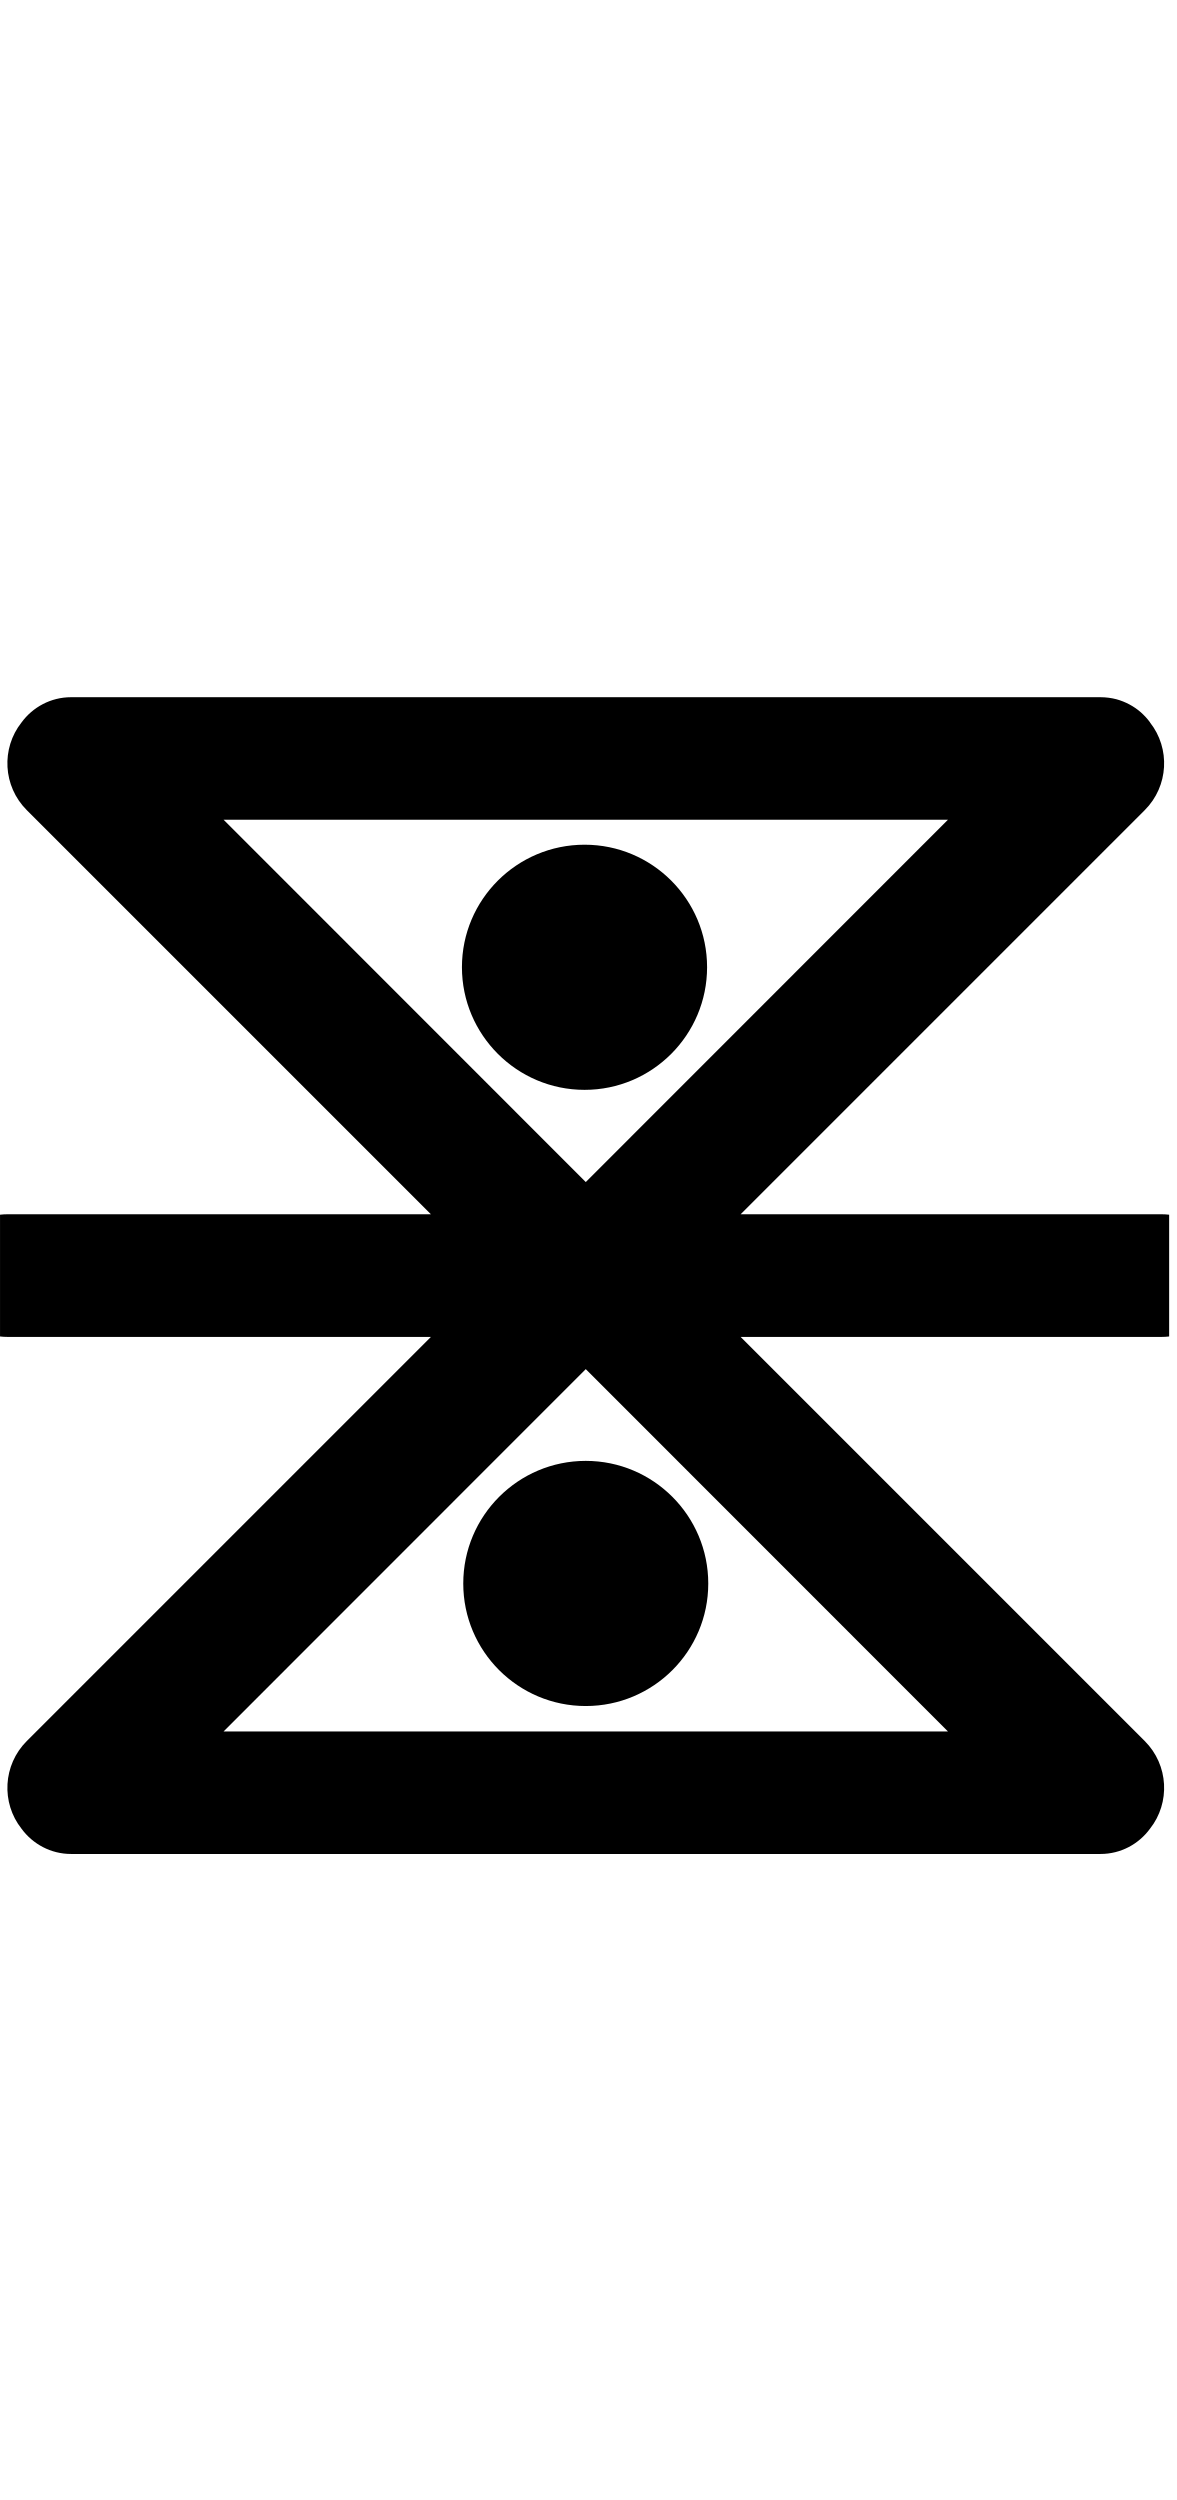
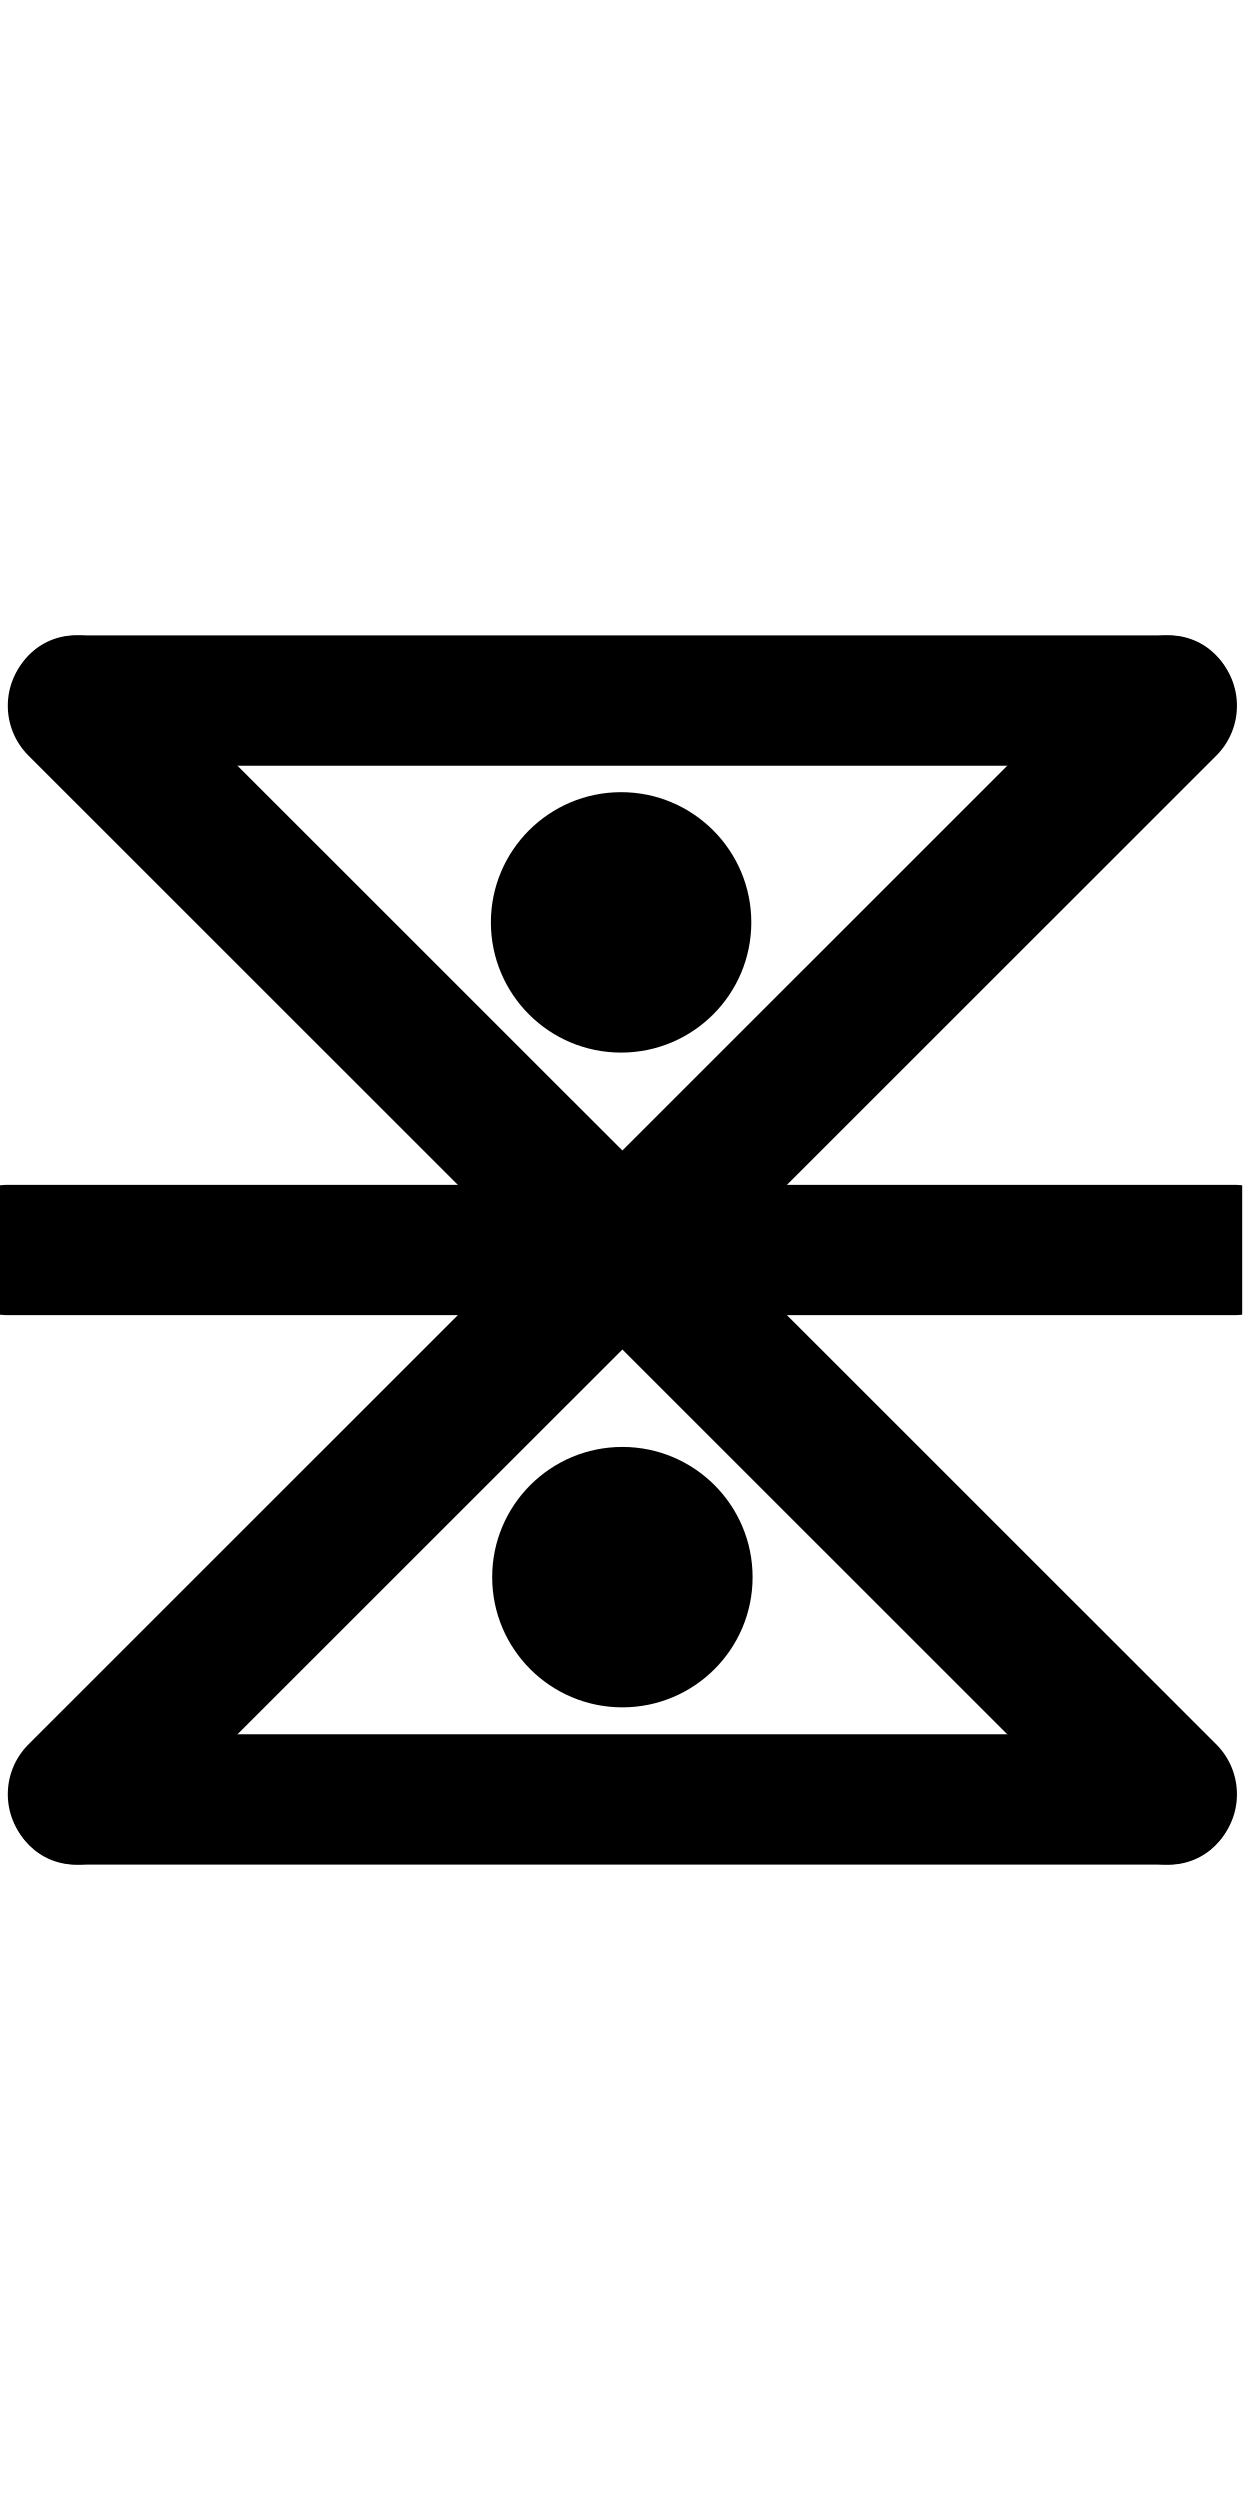
- <svg xmlns="http://www.w3.org/2000/svg" width="100%" height="100%" viewBox="0 0 8 17" version="1.1" xml:space="preserve" style="fill-rule:evenodd;clip-rule:evenodd;stroke-linejoin:round;stroke-miterlimit:2;">
-   <g transform="matrix(1,0,0,1,0,-308)">
-     <g id="f" transform="matrix(0.496875,0,0,1,4.44089e-16,308.674)">
+ <svg xmlns="http://www.w3.org/2000/svg" width="100%" height="100%" viewBox="0 0 8 16" version="1.1" xml:space="preserve" style="fill-rule:evenodd;clip-rule:evenodd;stroke-linejoin:round;stroke-miterlimit:2;">
+   <g transform="matrix(1,0,0,1,-144,0)">
+     <g id="f" transform="matrix(0.496875,0,0,1,144,0)">
      <rect x="0" y="0" width="16" height="16" style="fill:none;" />
-       <g id="f1" transform="matrix(2.01258,0,0,1,-339.697,-1.77636e-15)">
-         <path d="M168.787,7.586C168.803,7.584 168.82,7.583 168.837,7.583L171.717,7.583L168.969,4.835C168.806,4.672 168.794,4.415 168.933,4.239C169.009,4.135 169.132,4.067 169.27,4.067L176.27,4.067C176.307,4.067 176.344,4.072 176.379,4.081C176.44,4.098 176.497,4.128 176.545,4.17C176.568,4.191 176.589,4.213 176.607,4.238L176.607,4.239C176.746,4.415 176.734,4.672 176.571,4.835L173.823,7.583L176.687,7.583C176.704,7.583 176.72,7.584 176.737,7.586L176.737,8.414C176.72,8.416 176.704,8.417 176.687,8.417L173.823,8.417L176.571,11.165C176.734,11.328 176.746,11.585 176.607,11.761C176.531,11.865 176.409,11.933 176.27,11.933L169.27,11.933C169.132,11.933 169.009,11.865 168.933,11.761C168.794,11.585 168.806,11.328 168.969,11.165L171.717,8.417L168.837,8.417C168.82,8.417 168.803,8.416 168.787,8.414L168.787,7.586ZM170.307,11.1L175.233,11.1L172.77,8.636L170.307,11.1ZM172.77,10.927C173.23,10.927 173.603,10.554 173.603,10.094C173.603,9.634 173.23,9.26 172.77,9.26C172.31,9.26 171.937,9.634 171.937,10.094C171.937,10.554 172.31,10.927 172.77,10.927ZM175.233,4.9L170.307,4.9L172.77,7.364L175.233,4.9ZM172.762,5.07C173.222,5.07 173.595,5.443 173.595,5.903C173.595,6.363 173.222,6.737 172.762,6.737C172.302,6.737 171.928,6.363 171.928,5.903C171.928,5.443 172.302,5.07 172.762,5.07Z" />
+       <clipPath id="_clip1">
+         <rect x="0" y="0" width="16" height="16" />
+       </clipPath>
+       <g clip-path="url(#_clip1)">
+         <g id="_30" transform="matrix(2.01258,0,0,-1,-8.08404,16.0165)">
+           <path d="M11.5,4.083L4.5,4.083C4.27,4.083 4.083,4.27 4.083,4.5C4.083,4.73 4.27,4.917 4.5,4.917L11.5,4.917C11.73,4.917 11.917,4.73 11.917,4.5C11.917,4.27 11.73,4.083 11.5,4.083Z" />
+         </g>
+         <g id="_10" transform="matrix(2.01258,0,0,1,-8.05085,0)">
+           <g transform="matrix(0.957052,0.00141525,-0.00861127,-0.957089,-31.902,15.7227)">
+             <path d="M42.118,8.429L45.691,4.83C45.873,4.646 45.87,4.348 45.685,4.165C45.5,3.981 45.202,3.98 45.02,4.164L41.447,7.763C41.266,7.946 41.268,8.244 41.453,8.428C41.639,8.612 41.937,8.612 42.118,8.429Z" />
+           </g>
+           <g transform="matrix(-0.957052,0.00141525,0.00861127,-0.957089,47.869,15.7227)">
+             <path d="M42.118,8.429L45.691,4.83C45.873,4.646 45.87,4.348 45.685,4.165C45.5,3.981 45.202,3.98 45.02,4.164L41.447,7.763C41.266,7.946 41.268,8.244 41.453,8.428C41.639,8.612 41.937,8.612 42.118,8.429Z" />
+           </g>
+         </g>
+         <g id="_20" transform="matrix(1.67715,0,0,-0.833333,-40.6207,95.0937)">
+           <circle cx="29" cy="102" r="1" />
+         </g>
+         <g id="base" transform="matrix(2.01258,0,0,1,-8.05085,0)">
+           <g id="consonant" transform="matrix(6.12323e-17,-1,-1,-6.12323e-17,16,16)">
+             <path d="M7.583,4.1L7.583,8C7.583,8.23 7.77,8.417 8,8.417C8.23,8.417 8.417,8.23 8.417,8L8.417,4.1C8.417,3.87 8.23,3.683 8,3.683C7.77,3.683 7.583,3.87 7.583,4.1Z" />
+           </g>
+           <g id="consonant1" transform="matrix(6.12323e-17,-1,-1,-6.12323e-17,12.467,16)">
+             <path d="M7.583,4.5L7.583,8.417C7.583,8.647 7.77,8.833 8,8.833C8.23,8.833 8.417,8.647 8.417,8.417L8.417,4.5C8.417,4.27 8.23,4.083 8,4.083C7.77,4.083 7.583,4.27 7.583,4.5Z" />
+           </g>
+         </g>
+         <g id="_1" transform="matrix(2.01258,0,0,1,-8.08404,0)">
+           <g transform="matrix(0.957052,-0.00141525,-0.00861127,0.957089,-31.8855,0.277345)">
+             <path d="M42.118,8.429L45.691,4.83C45.873,4.646 45.87,4.348 45.685,4.165C45.5,3.981 45.202,3.98 45.02,4.164L41.447,7.763C41.266,7.946 41.268,8.244 41.453,8.428C41.639,8.612 41.937,8.612 42.118,8.429Z" />
+           </g>
+           <g transform="matrix(-0.957052,-0.00141525,0.00861127,0.957089,47.8855,0.277345)">
+             <path d="M42.118,8.429L45.691,4.83C45.873,4.646 45.87,4.348 45.685,4.165C45.5,3.981 45.202,3.98 45.02,4.164L41.447,7.763C41.266,7.946 41.268,8.244 41.453,8.428C41.639,8.612 41.937,8.612 42.118,8.429Z" />
+           </g>
+         </g>
+         <g id="_2" transform="matrix(1.67715,0,0,0.833333,-40.6373,-79.0967)">
+           <circle cx="29" cy="102" r="1" />
+         </g>
+         <g id="_3" transform="matrix(2.01258,0,0,1,-8.08404,-0.0164902)">
+           <path d="M11.5,4.083L4.5,4.083C4.27,4.083 4.083,4.27 4.083,4.5C4.083,4.73 4.27,4.917 4.5,4.917L11.5,4.917C11.73,4.917 11.917,4.73 11.917,4.5C11.917,4.27 11.73,4.083 11.5,4.083Z" />
+         </g>
      </g>
    </g>
  </g>
</svg>
